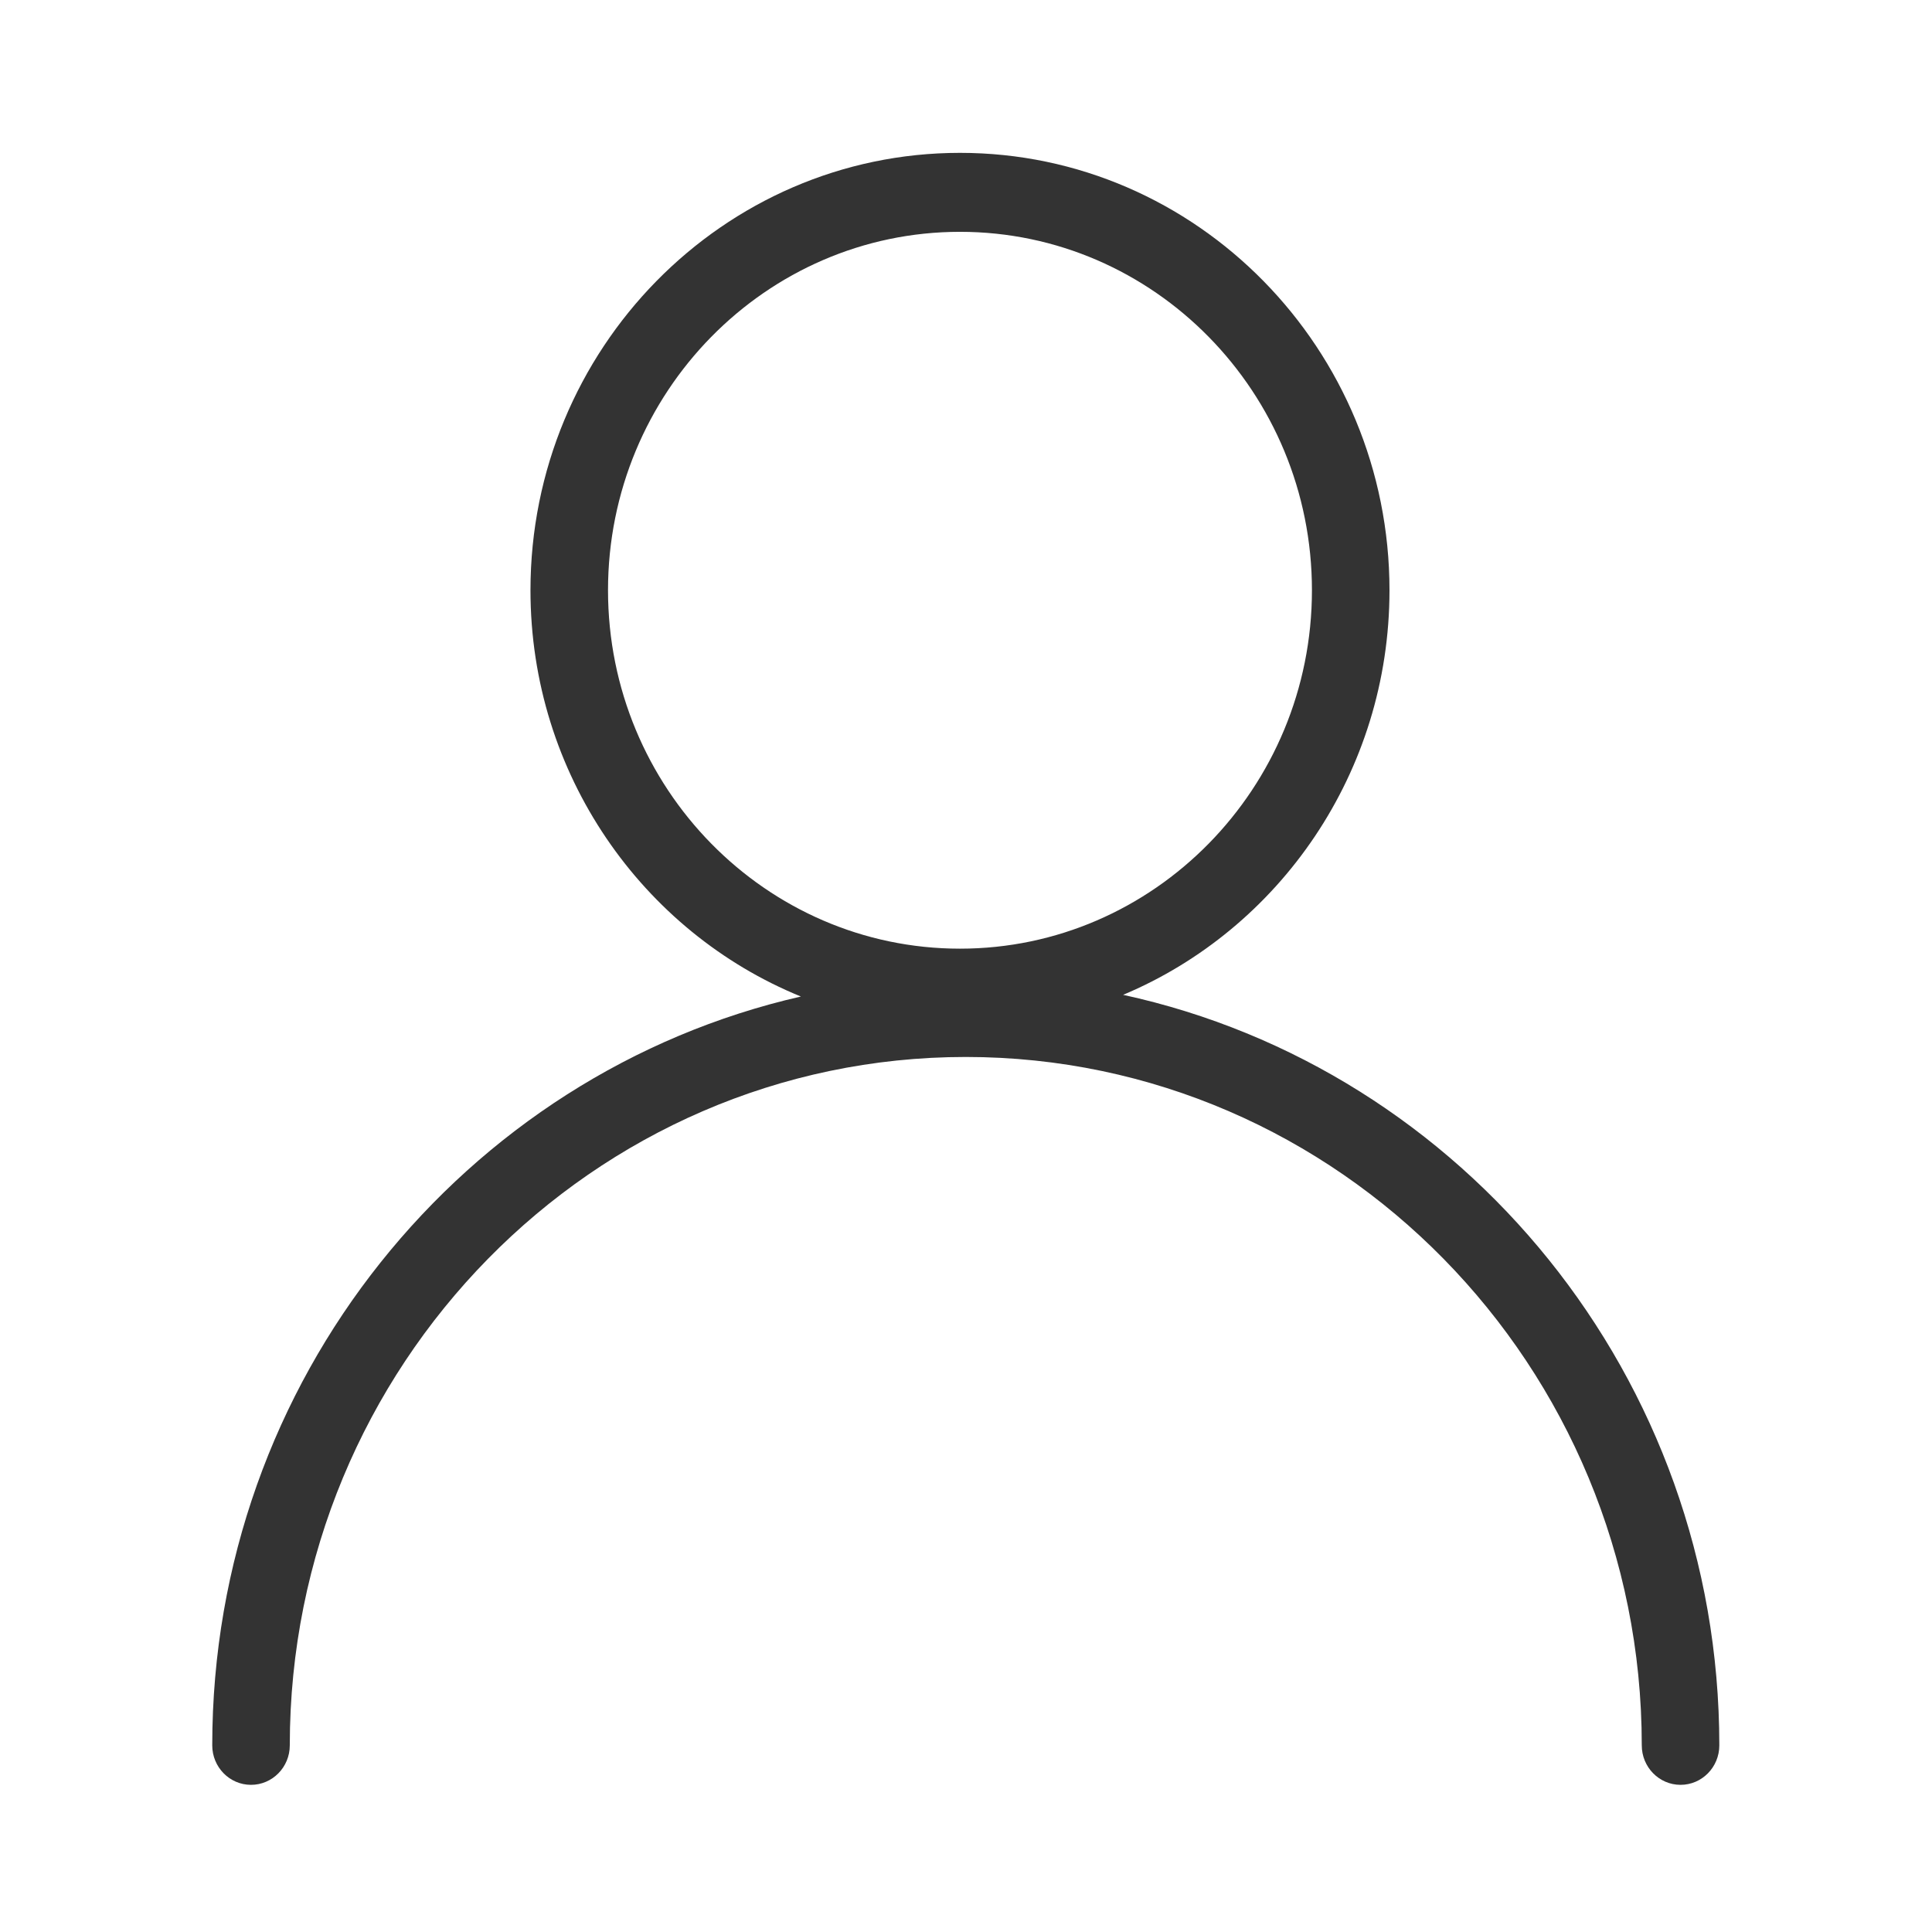
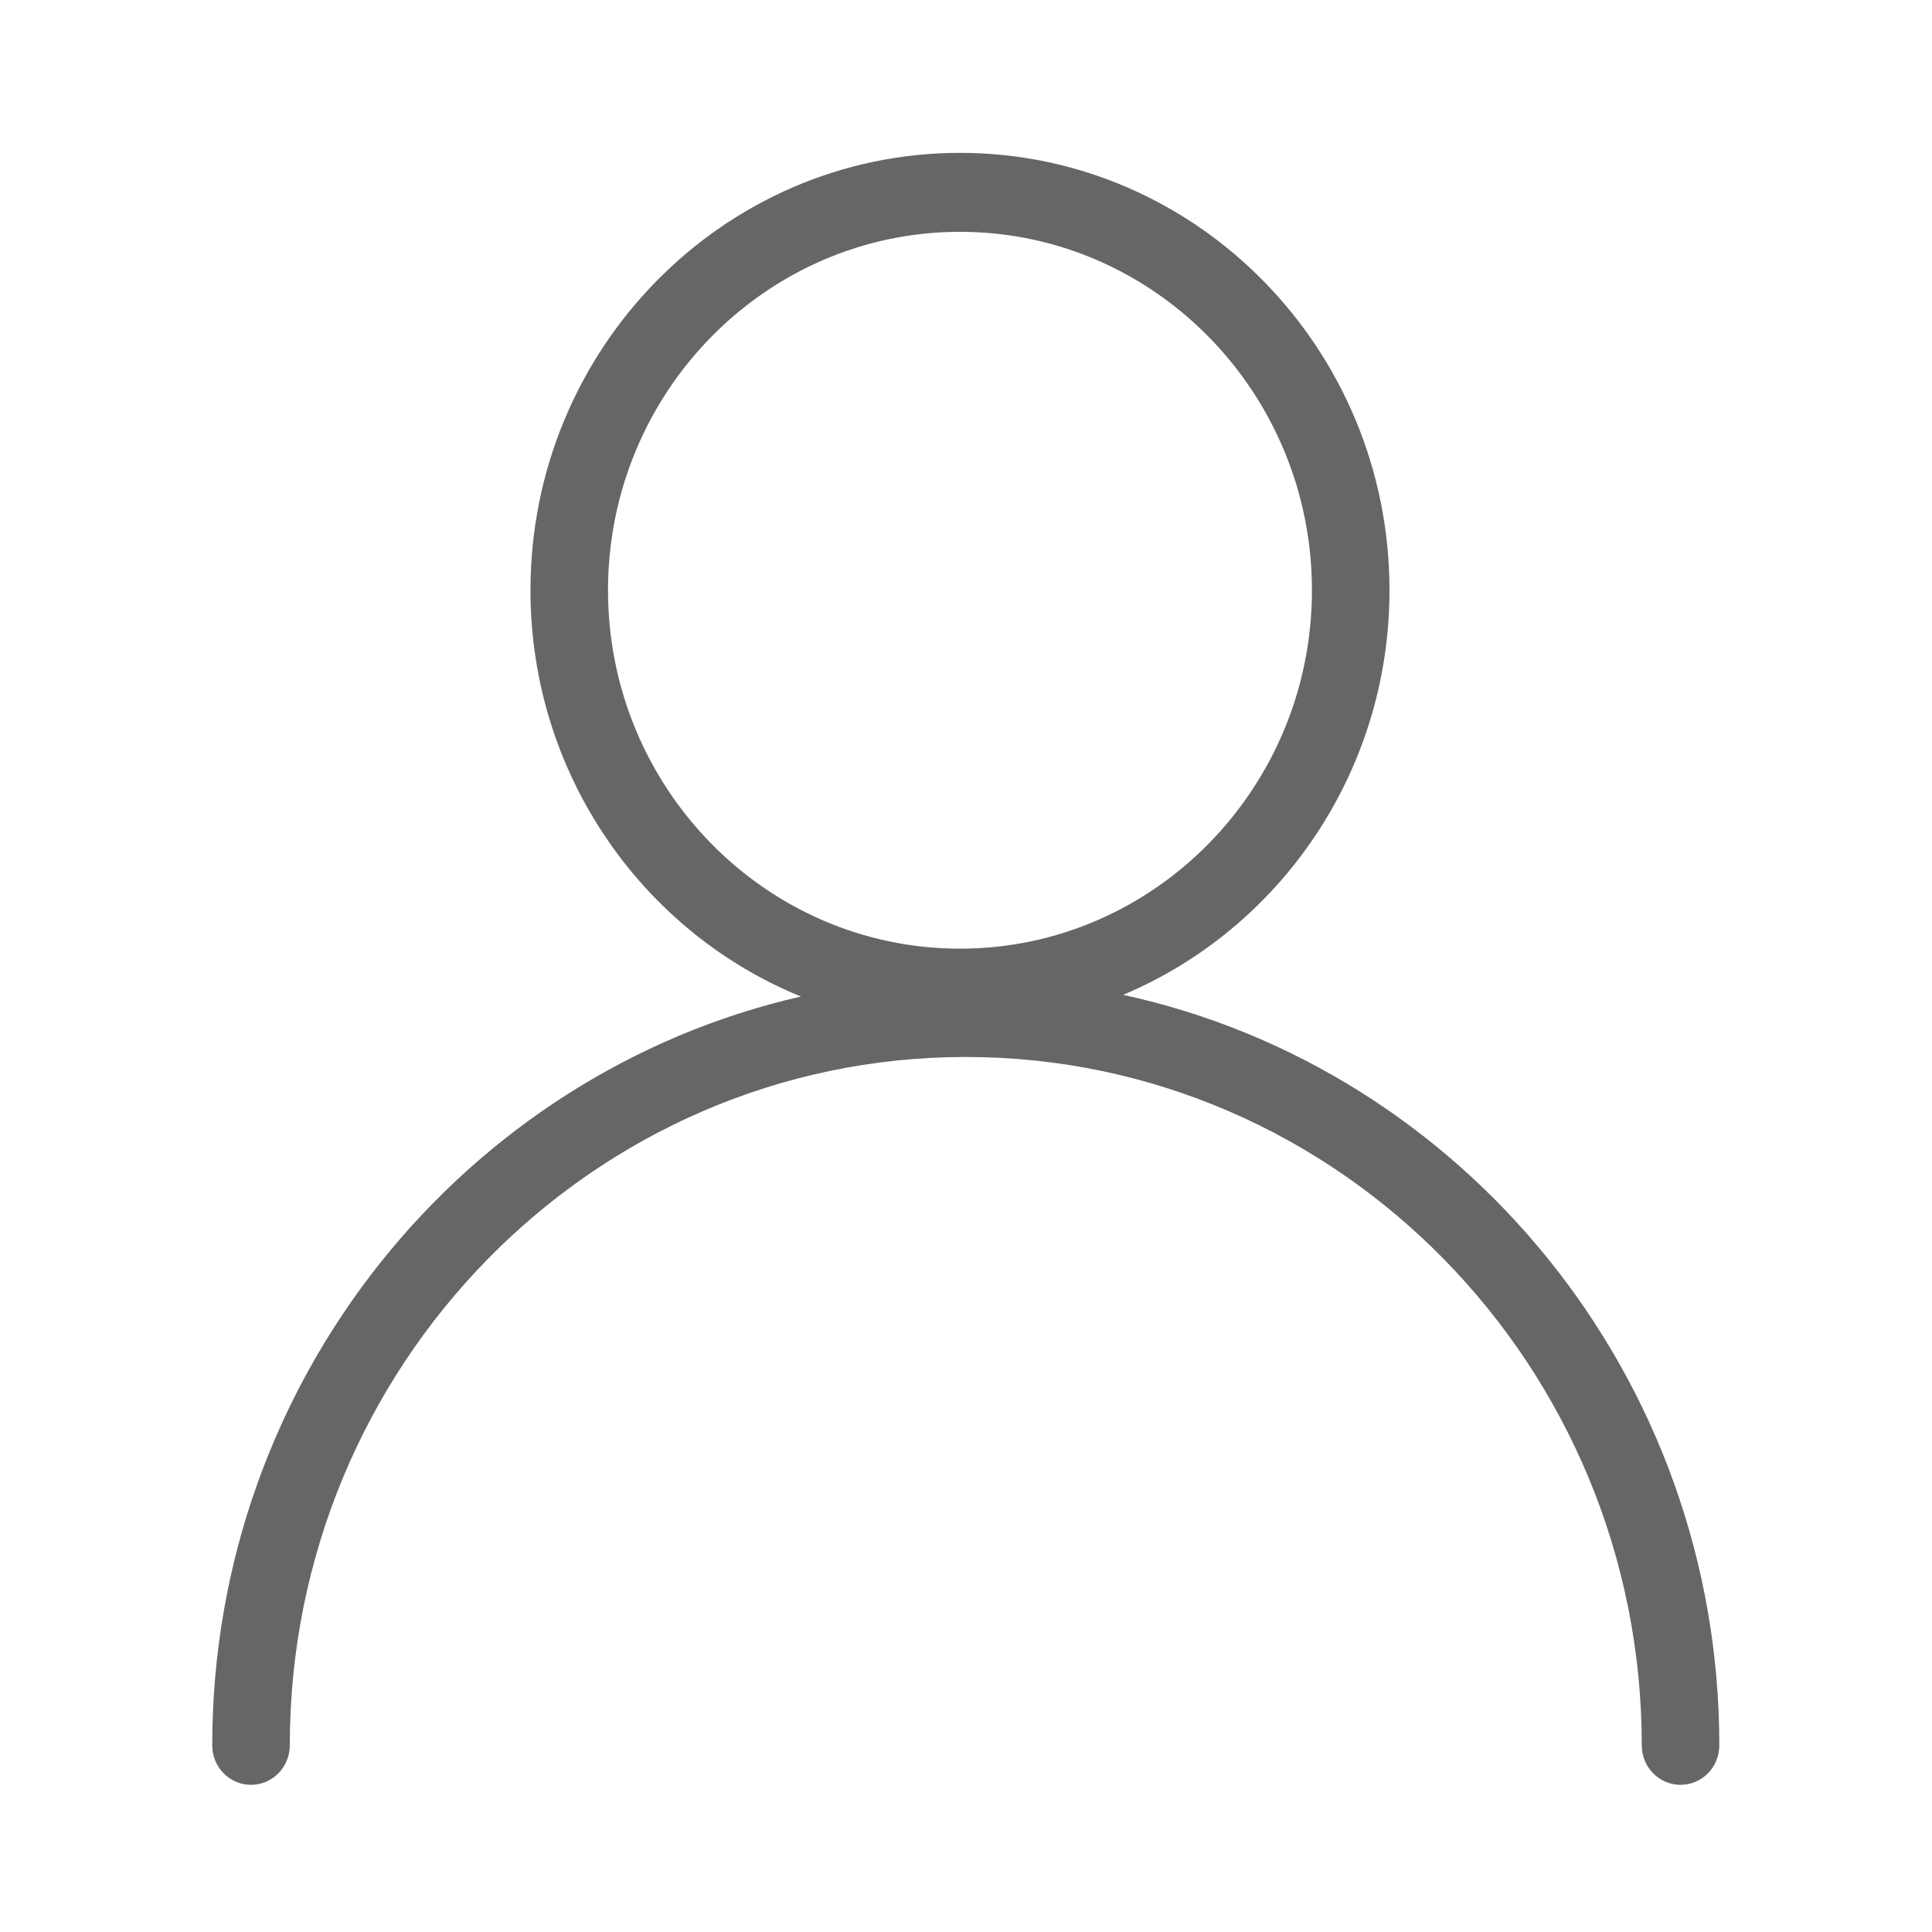
<svg xmlns="http://www.w3.org/2000/svg" class="icon" width="200px" height="200.00px" viewBox="0 0 1024 1024" version="1.1">
-   <path fill="#333333" d="M595.272 527.284c82.767-34.736 141.184-117.766 141.184-214.447 0-127.825-102.12-231.82-227.641-231.82-125.533 0-227.654 103.995-227.654 231.82 0 97.513 59.423 181.144 143.328 215.338C246.16 568.868 112.494 731.367 112.494 925.075c0 11.554 9.204 20.926 20.548 20.926s20.55-9.371 20.55-20.926c0-201.192 160.719-364.861 358.285-364.861 197.565 0 358.298 163.669 358.298 364.861 0 11.554 9.204 20.926 20.548 20.926 11.346 0 20.55-9.371 20.55-20.926C911.275 729.921 775.606 566.443 595.272 527.284zM322.26 312.837c0-104.745 83.684-189.966 186.554-189.966 102.857 0 186.541 85.221 186.541 189.966 0 104.757-83.684 189.978-186.541 189.978C405.944 502.814 322.26 417.593 322.26 312.837z" />
+   <path fill="#666666" d="M595.272 527.284c82.767-34.736 141.184-117.766 141.184-214.447 0-127.825-102.12-231.82-227.641-231.82-125.533 0-227.654 103.995-227.654 231.82 0 97.513 59.423 181.144 143.328 215.338C246.16 568.868 112.494 731.367 112.494 925.075c0 11.554 9.204 20.926 20.548 20.926s20.55-9.371 20.55-20.926c0-201.192 160.719-364.861 358.285-364.861 197.565 0 358.298 163.669 358.298 364.861 0 11.554 9.204 20.926 20.548 20.926 11.346 0 20.55-9.371 20.55-20.926C911.275 729.921 775.606 566.443 595.272 527.284zM322.26 312.837c0-104.745 83.684-189.966 186.554-189.966 102.857 0 186.541 85.221 186.541 189.966 0 104.757-83.684 189.978-186.541 189.978C405.944 502.814 322.26 417.593 322.26 312.837z" />
</svg>
